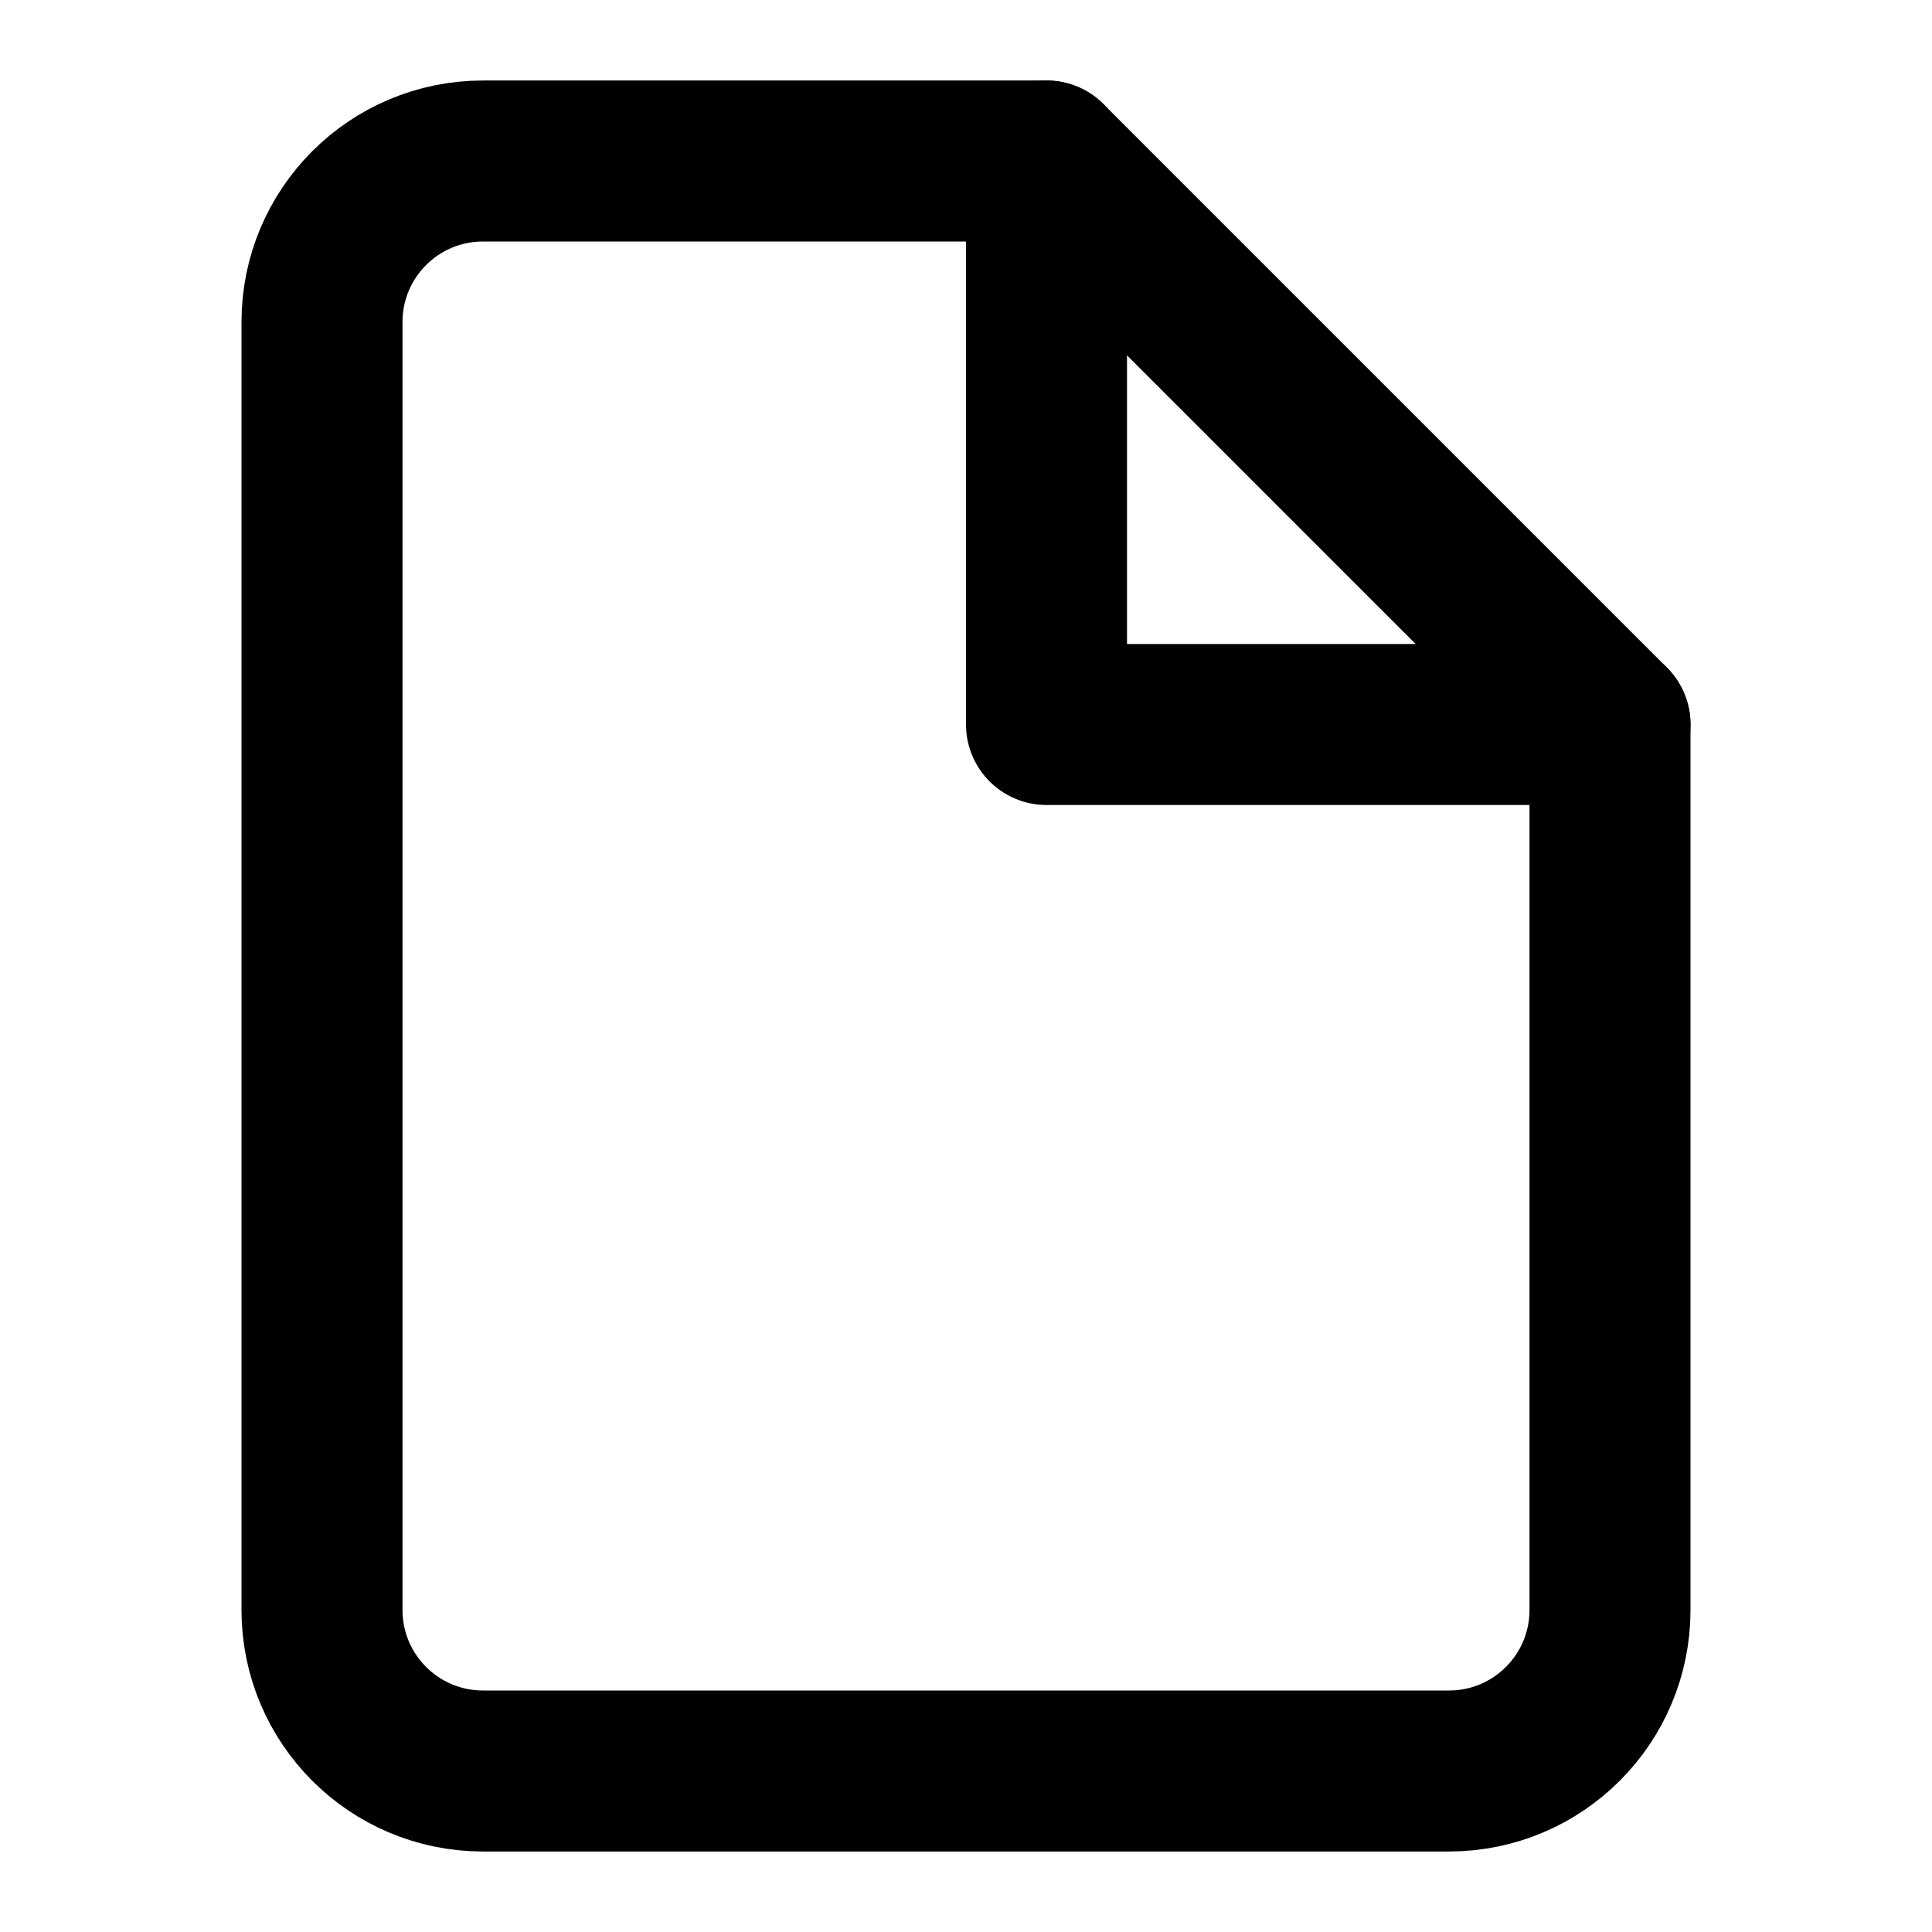
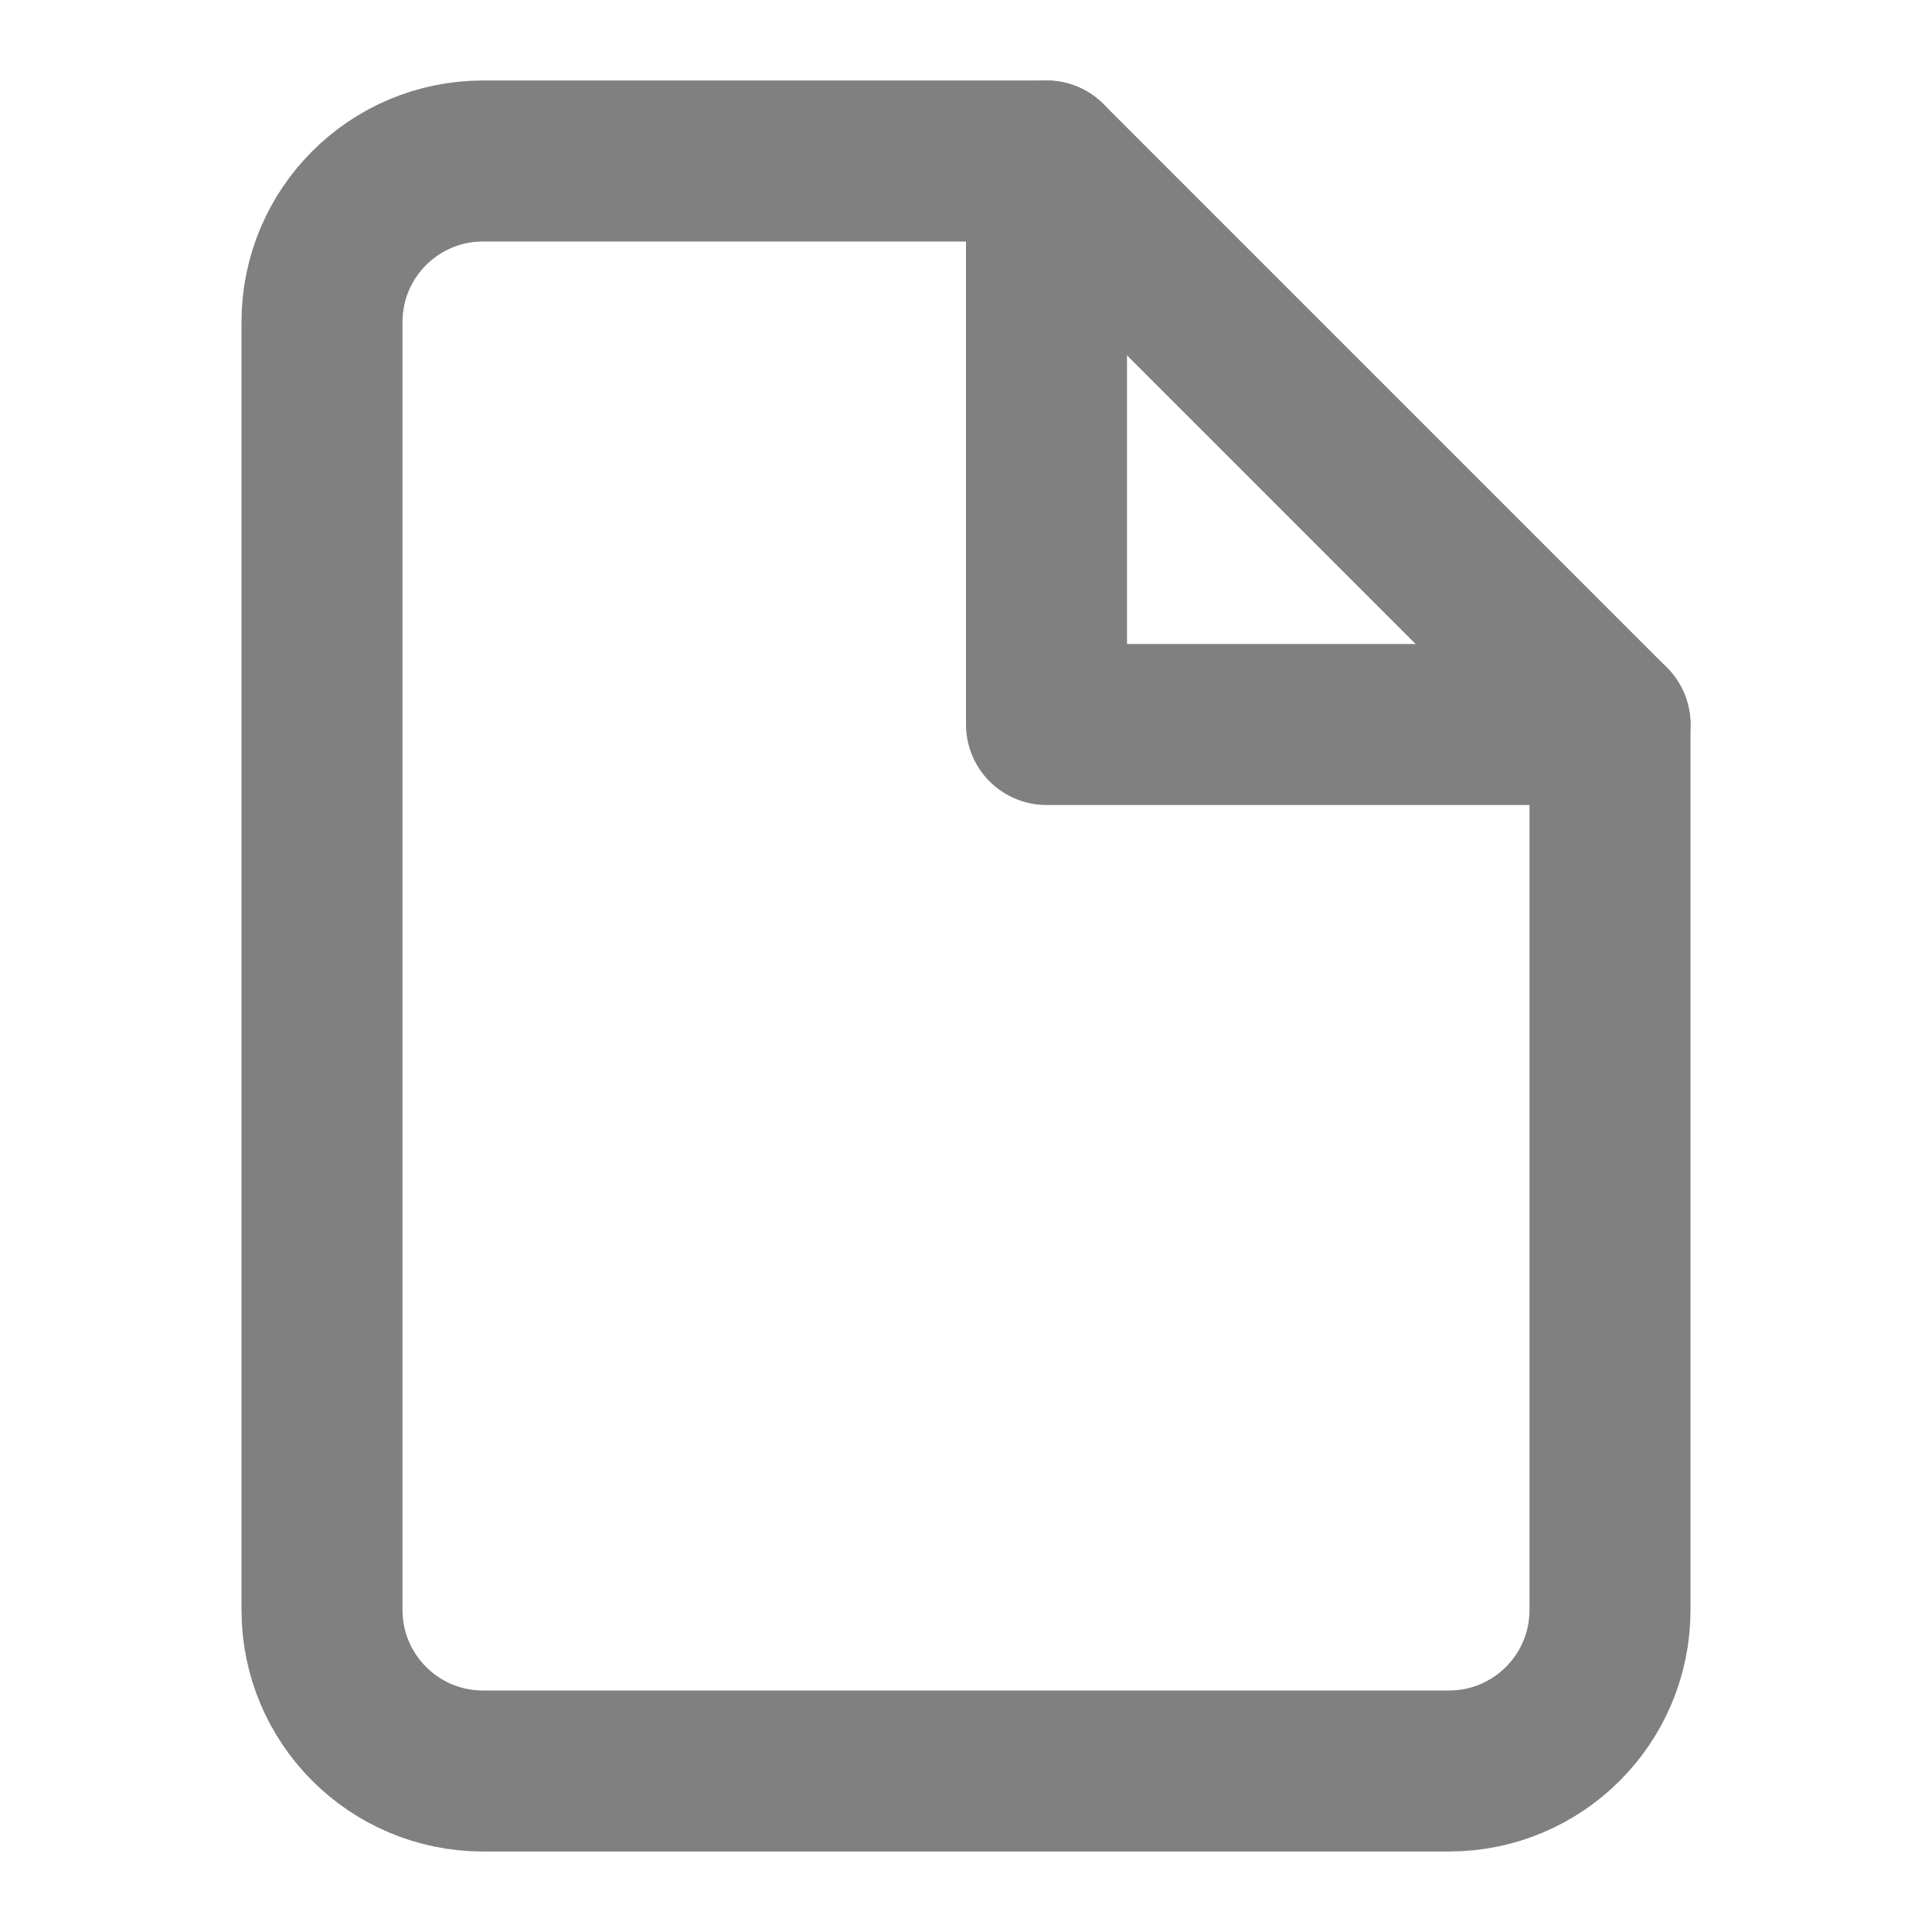
- <svg xmlns="http://www.w3.org/2000/svg" width="24" height="24" viewBox="0 0 24 24" fill="none" stroke="currentColor" stroke-width="2" stroke-linecap="round" stroke-linejoin="round" class="feather feather-file">
+ <svg xmlns="http://www.w3.org/2000/svg" width="24" height="24" viewBox="0 0 24 24" fill="none" stroke="gray" stroke-width="2" stroke-linecap="round" stroke-linejoin="round" class="feather feather-file">
  <path d="M13 2H6a2 2 0 0 0-2 2v16a2 2 0 0 0 2 2h12a2 2 0 0 0 2-2V9z" />
  <polyline points="13 2 13 9 20 9" />
</svg>
